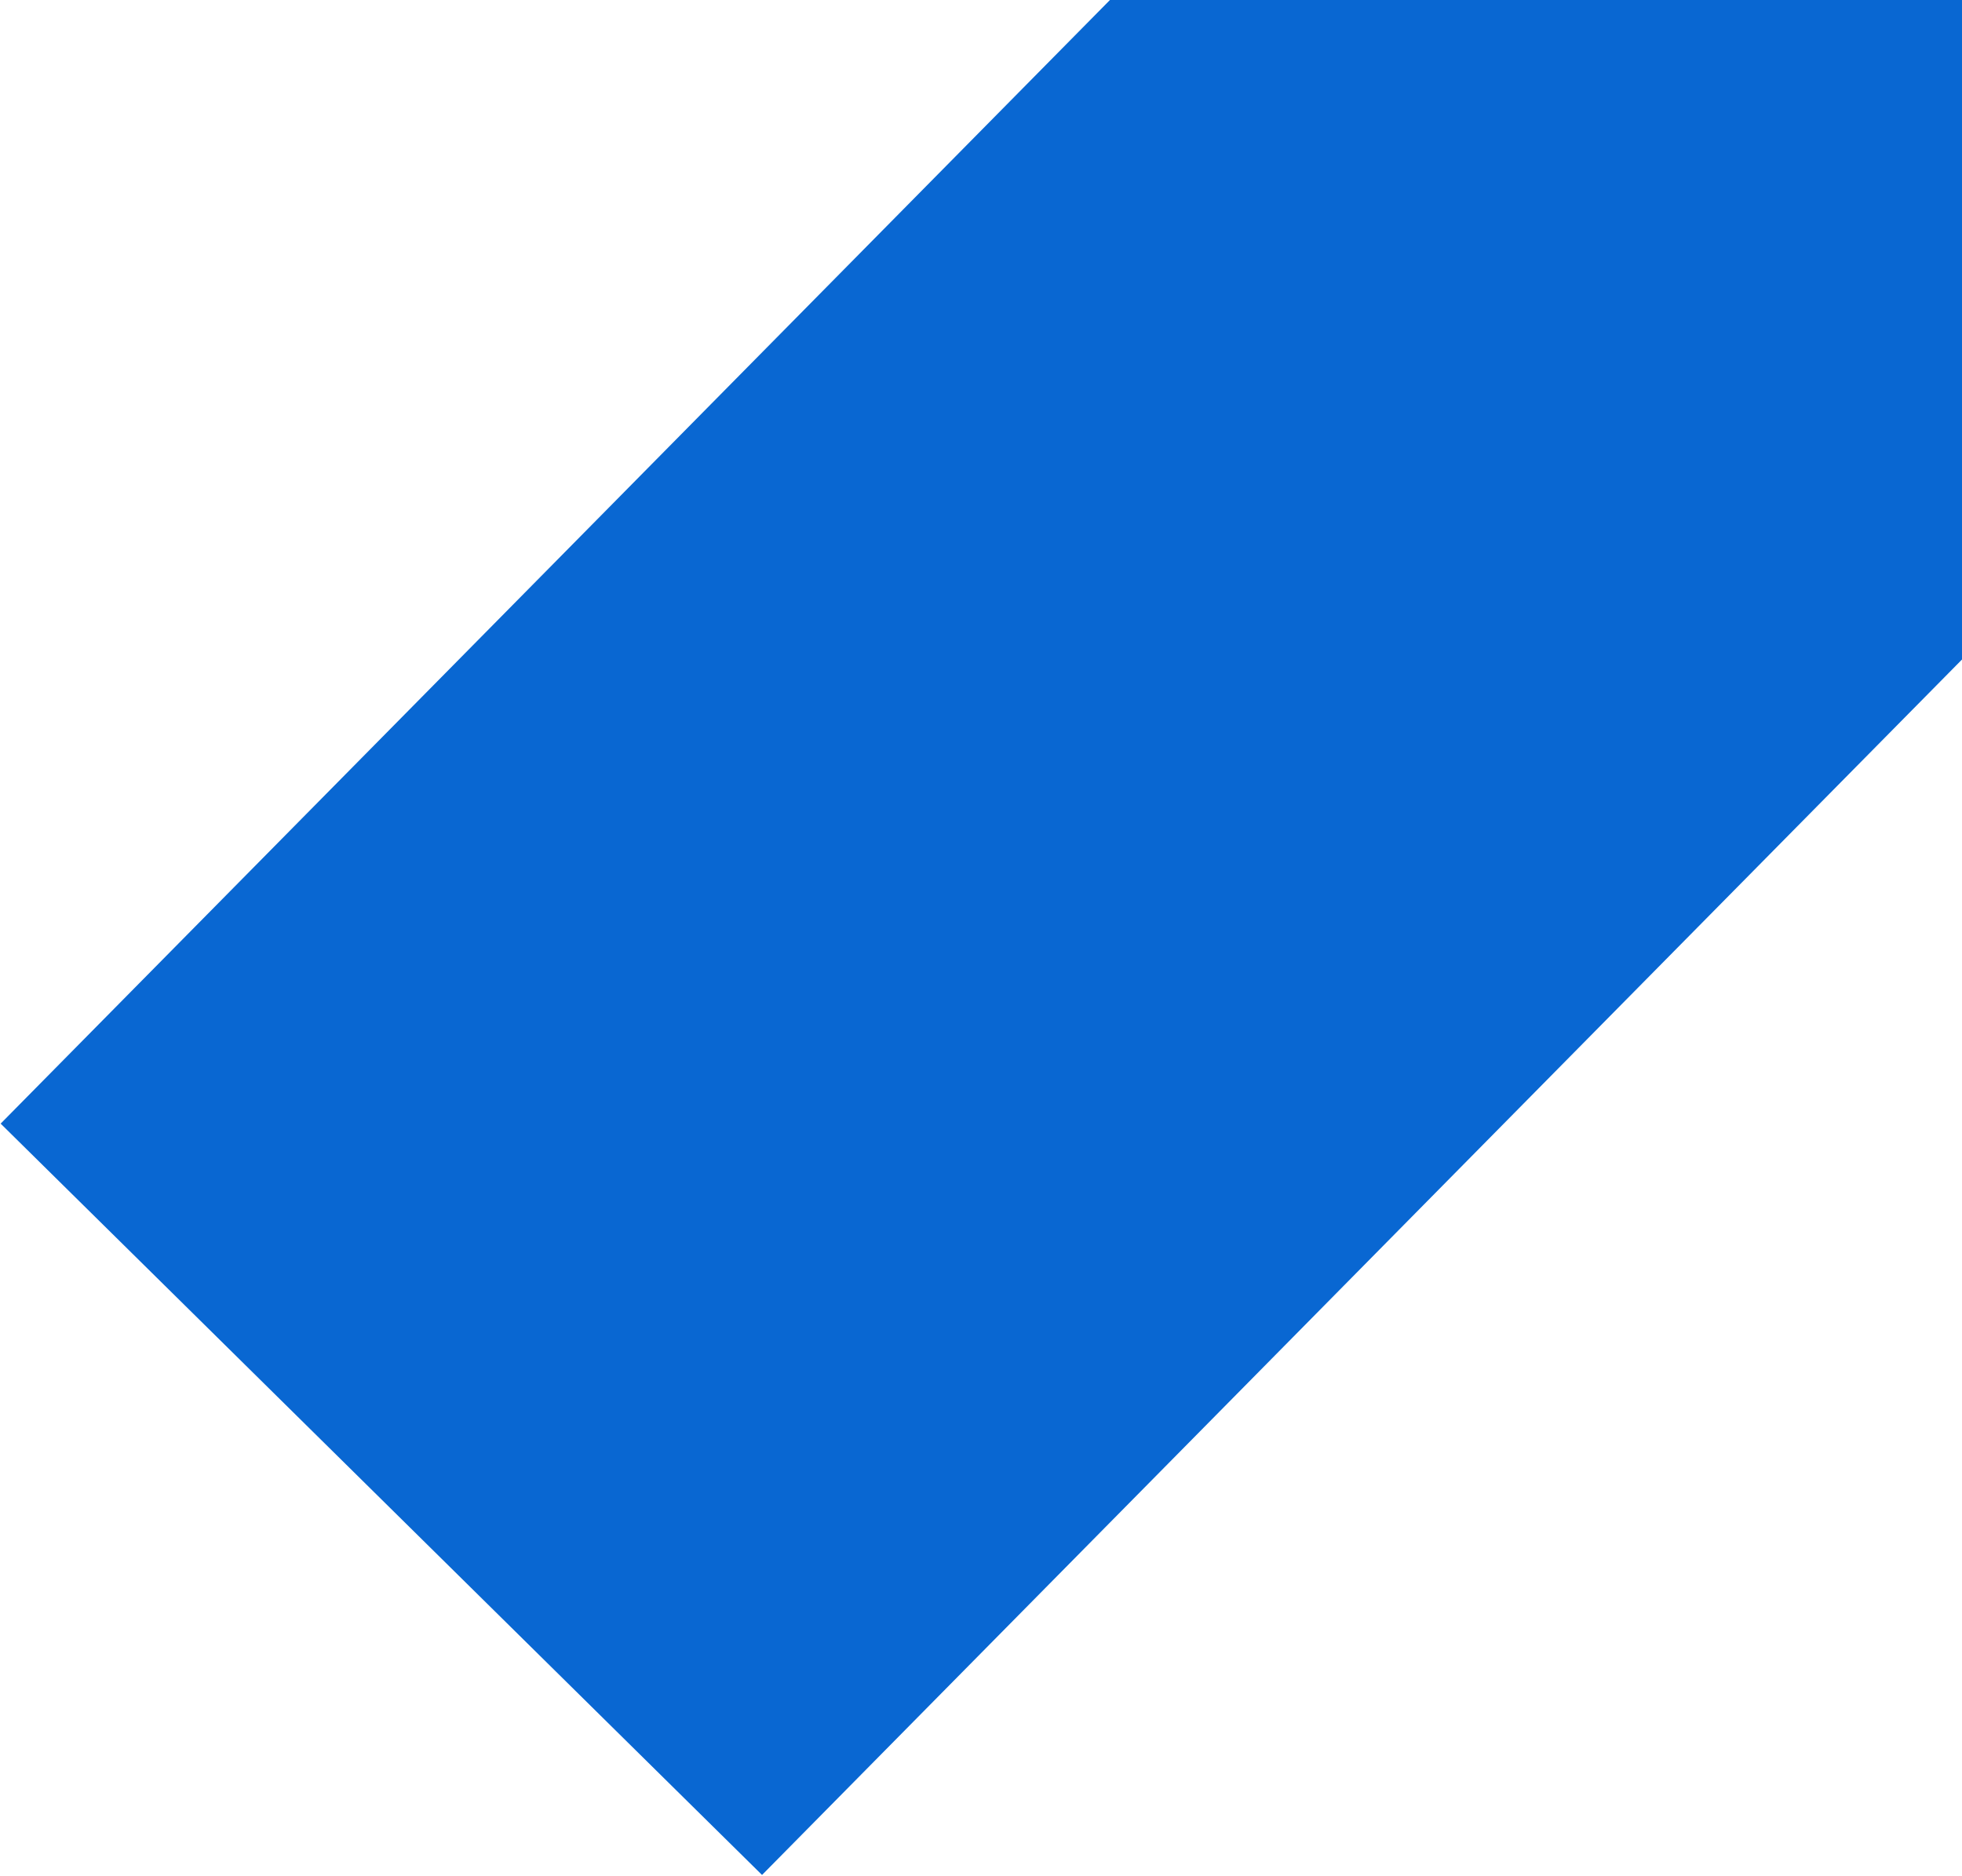
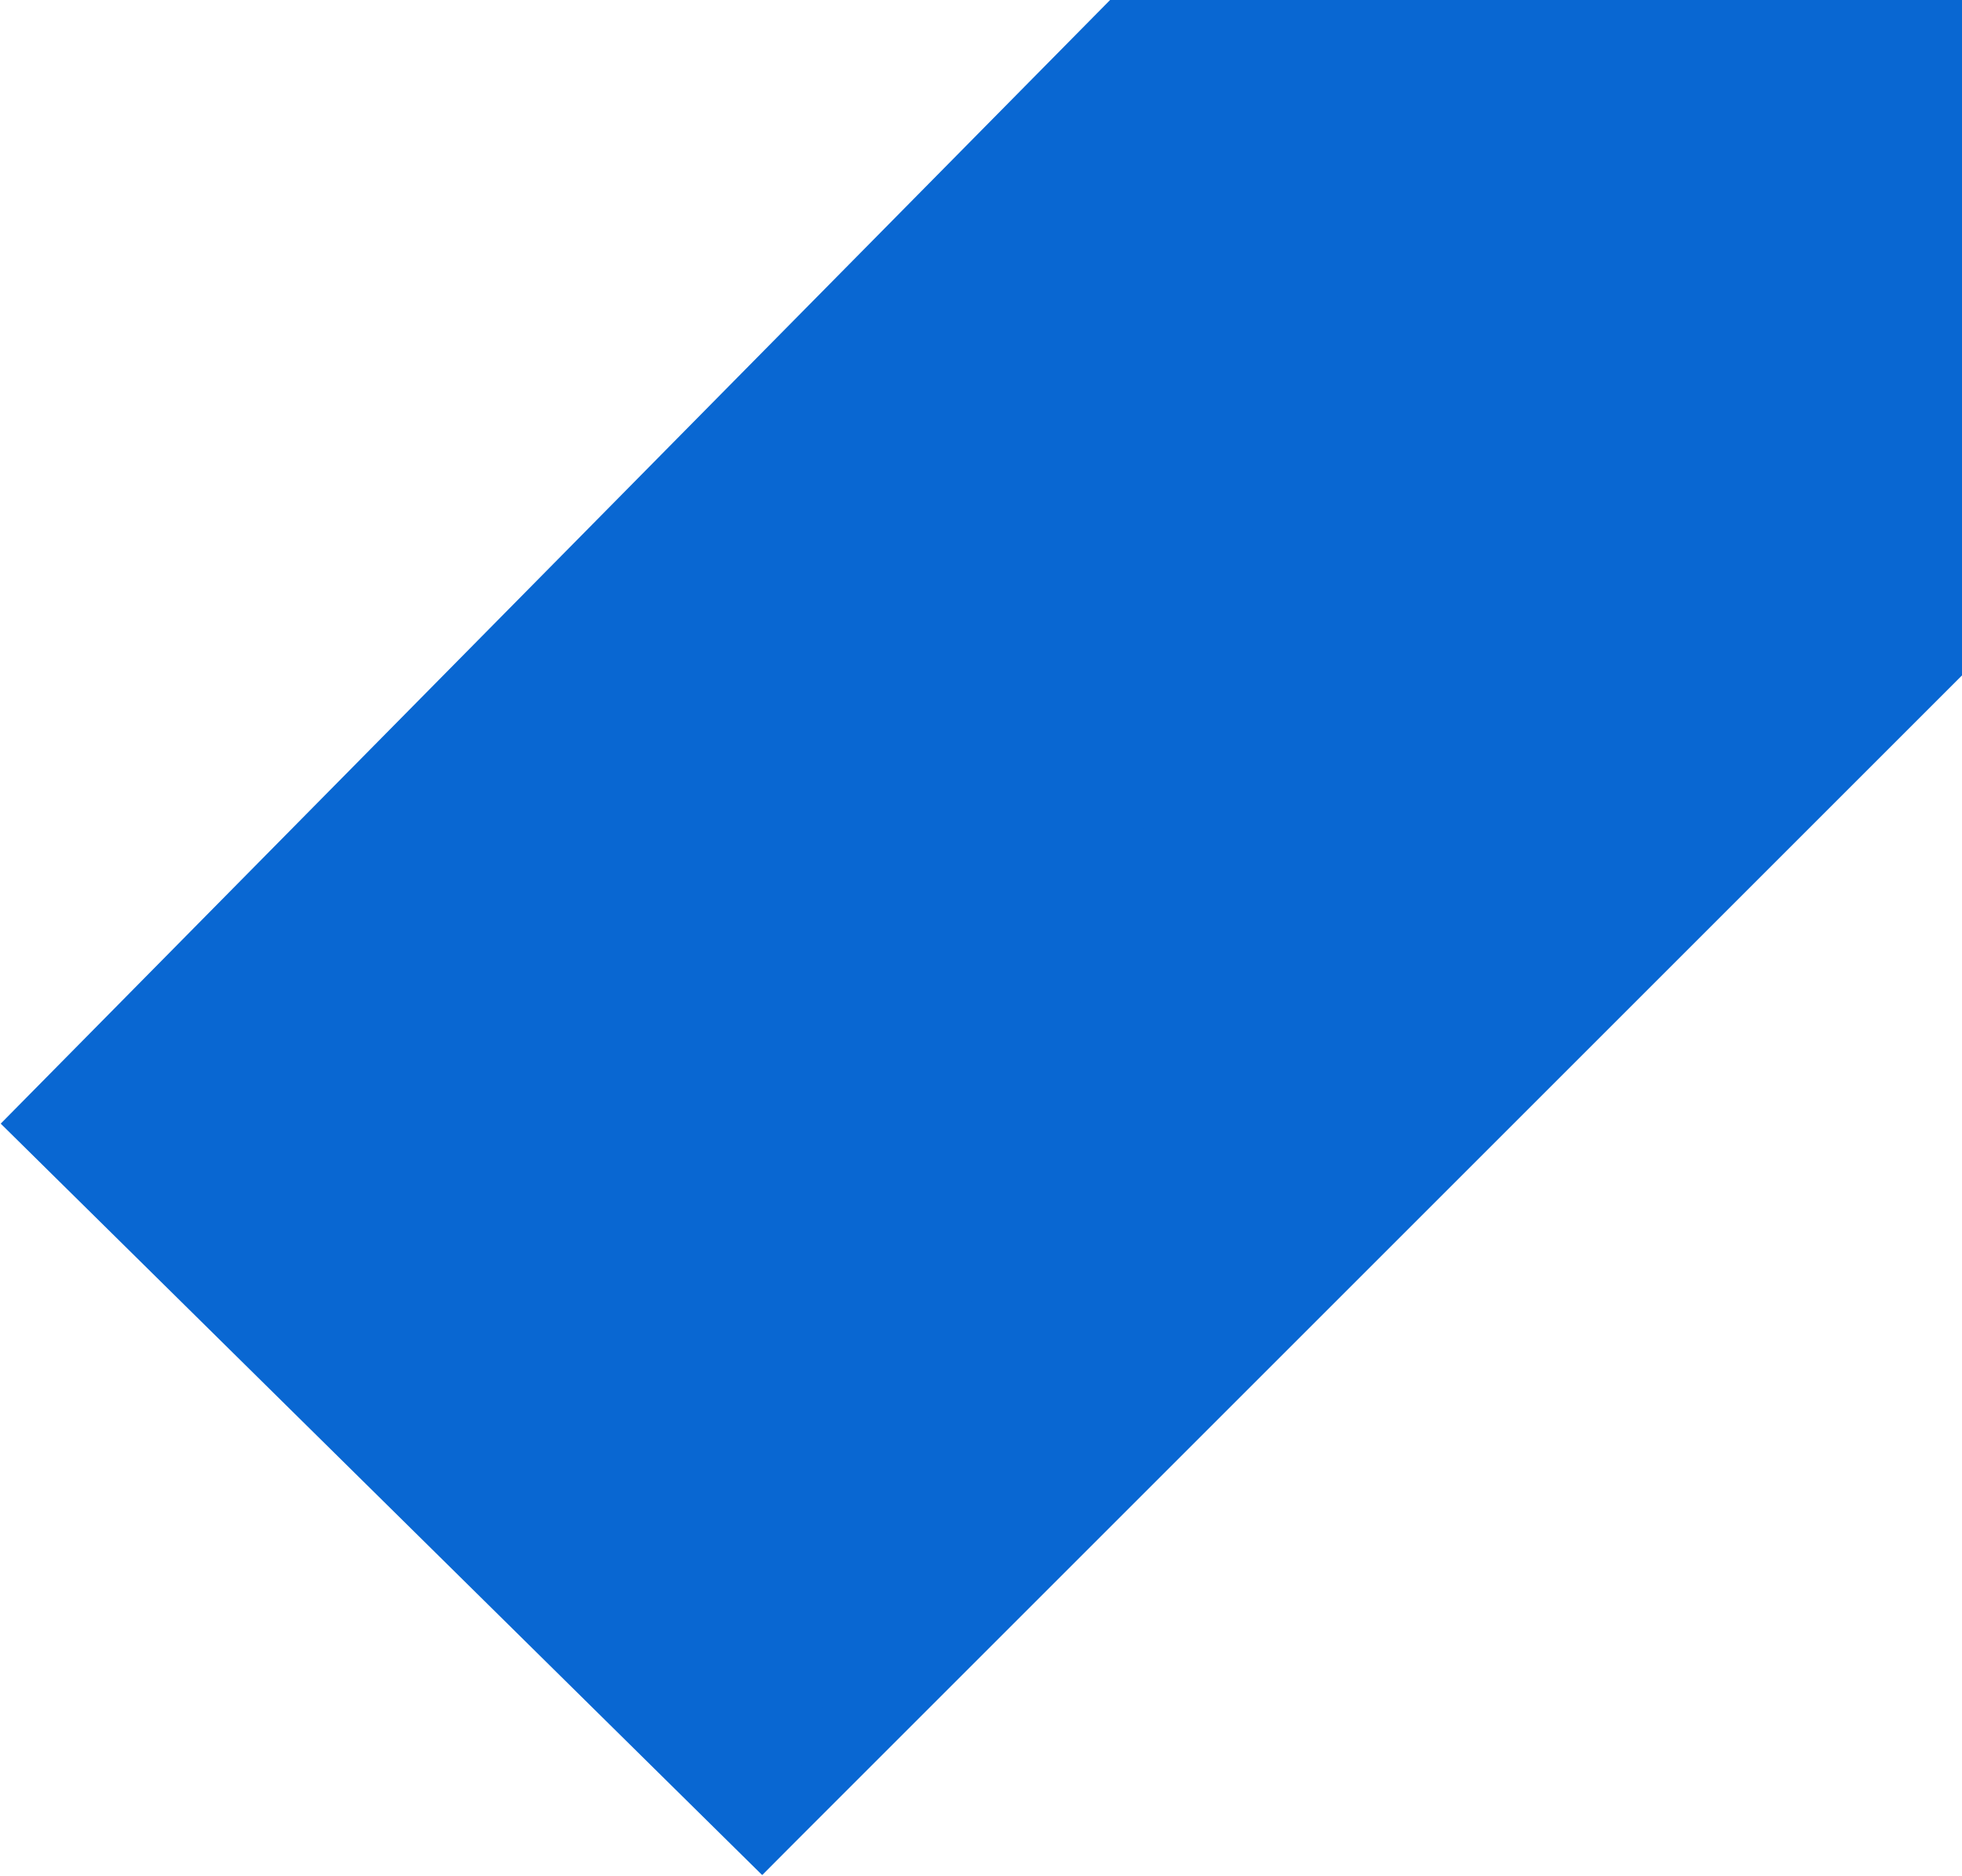
- <svg xmlns="http://www.w3.org/2000/svg" width="961" height="919" viewBox="0 0 961 919" fill="none">
-   <rect x="805.464" y="-265.243" width="524" height="1146.16" transform="rotate(44.6258 805.464 -265.243)" fill="#0967D2" />
+ <svg xmlns="http://www.w3.org/2000/svg" version="1.1" id="Layer_1" x="0px" y="0px" viewBox="0 0 961 919" style="enable-background:new 0 0 961 919;" xml:space="preserve">
+   <style type="text/css">
+ 	.st0{fill:#0967D2;}
+ </style>
+   <rect x="16.3" y="64.7" transform="matrix(0.7025 -0.7117 0.7117 0.7025 -57.1458 516.6456)" class="st0" width="1146.2" height="524" />
+   <polygon class="st0" points="373.3,918.6 1557.9,-266 805.5,-266 " />
</svg>
